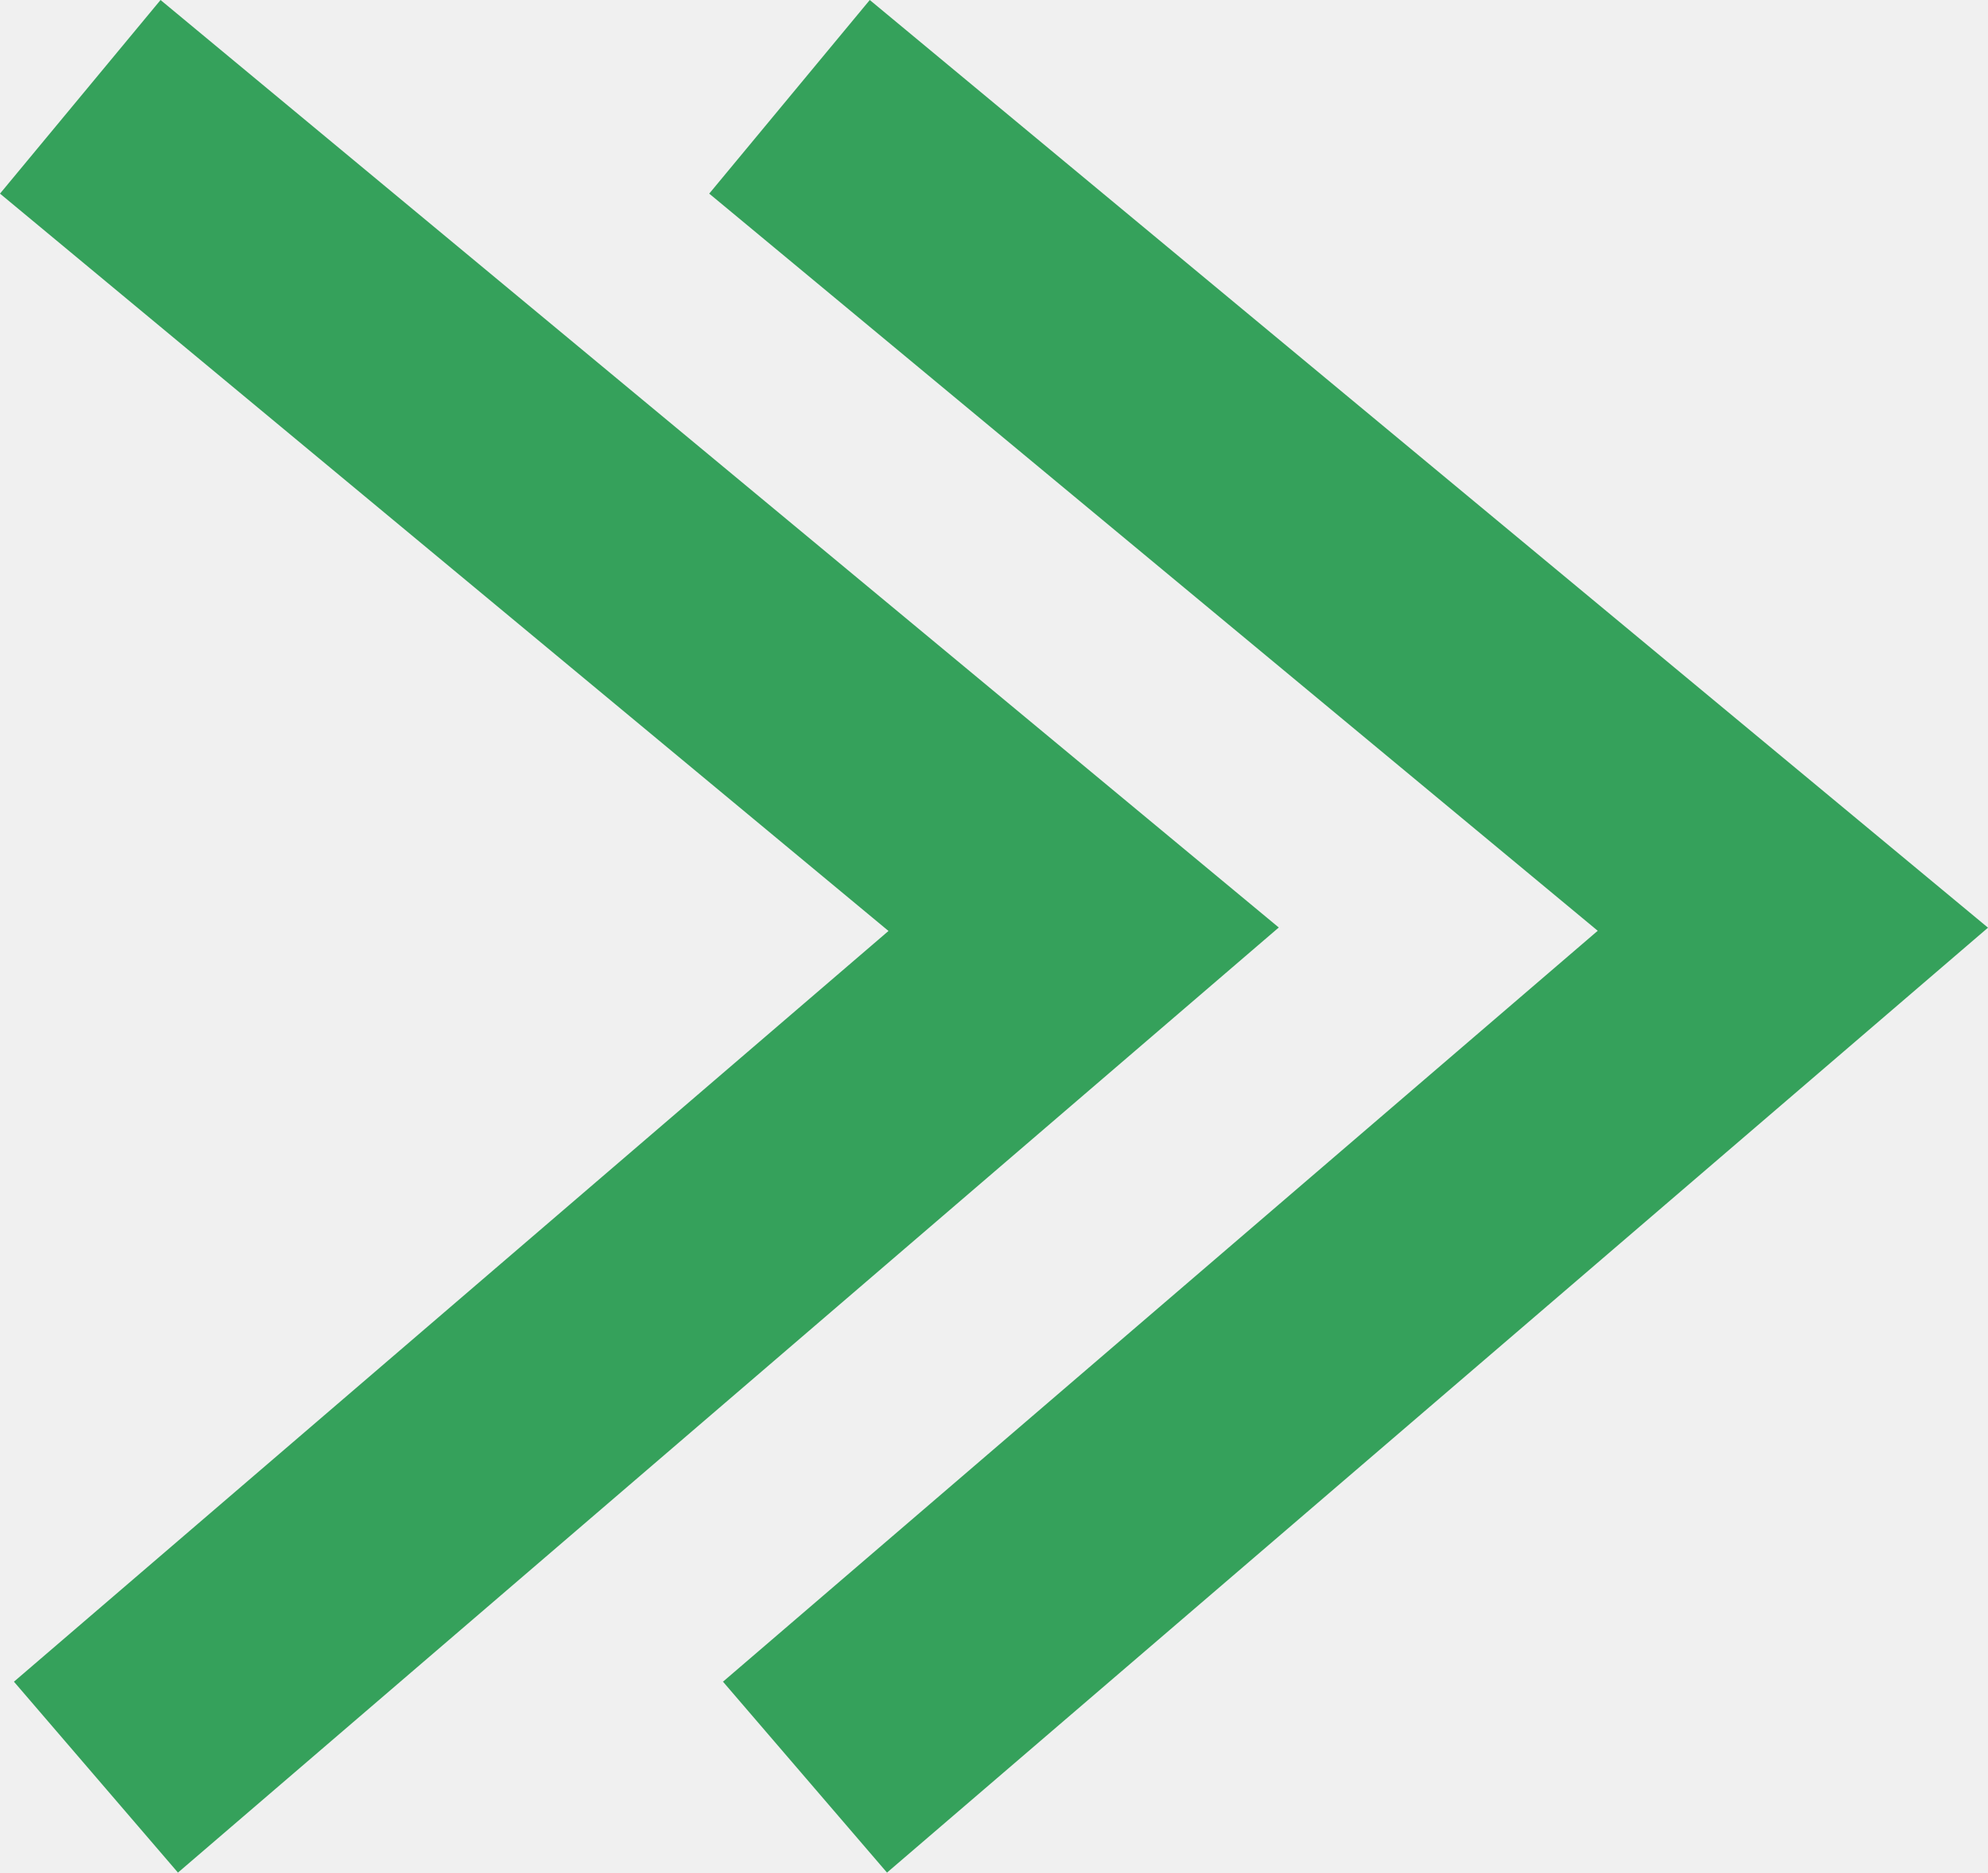
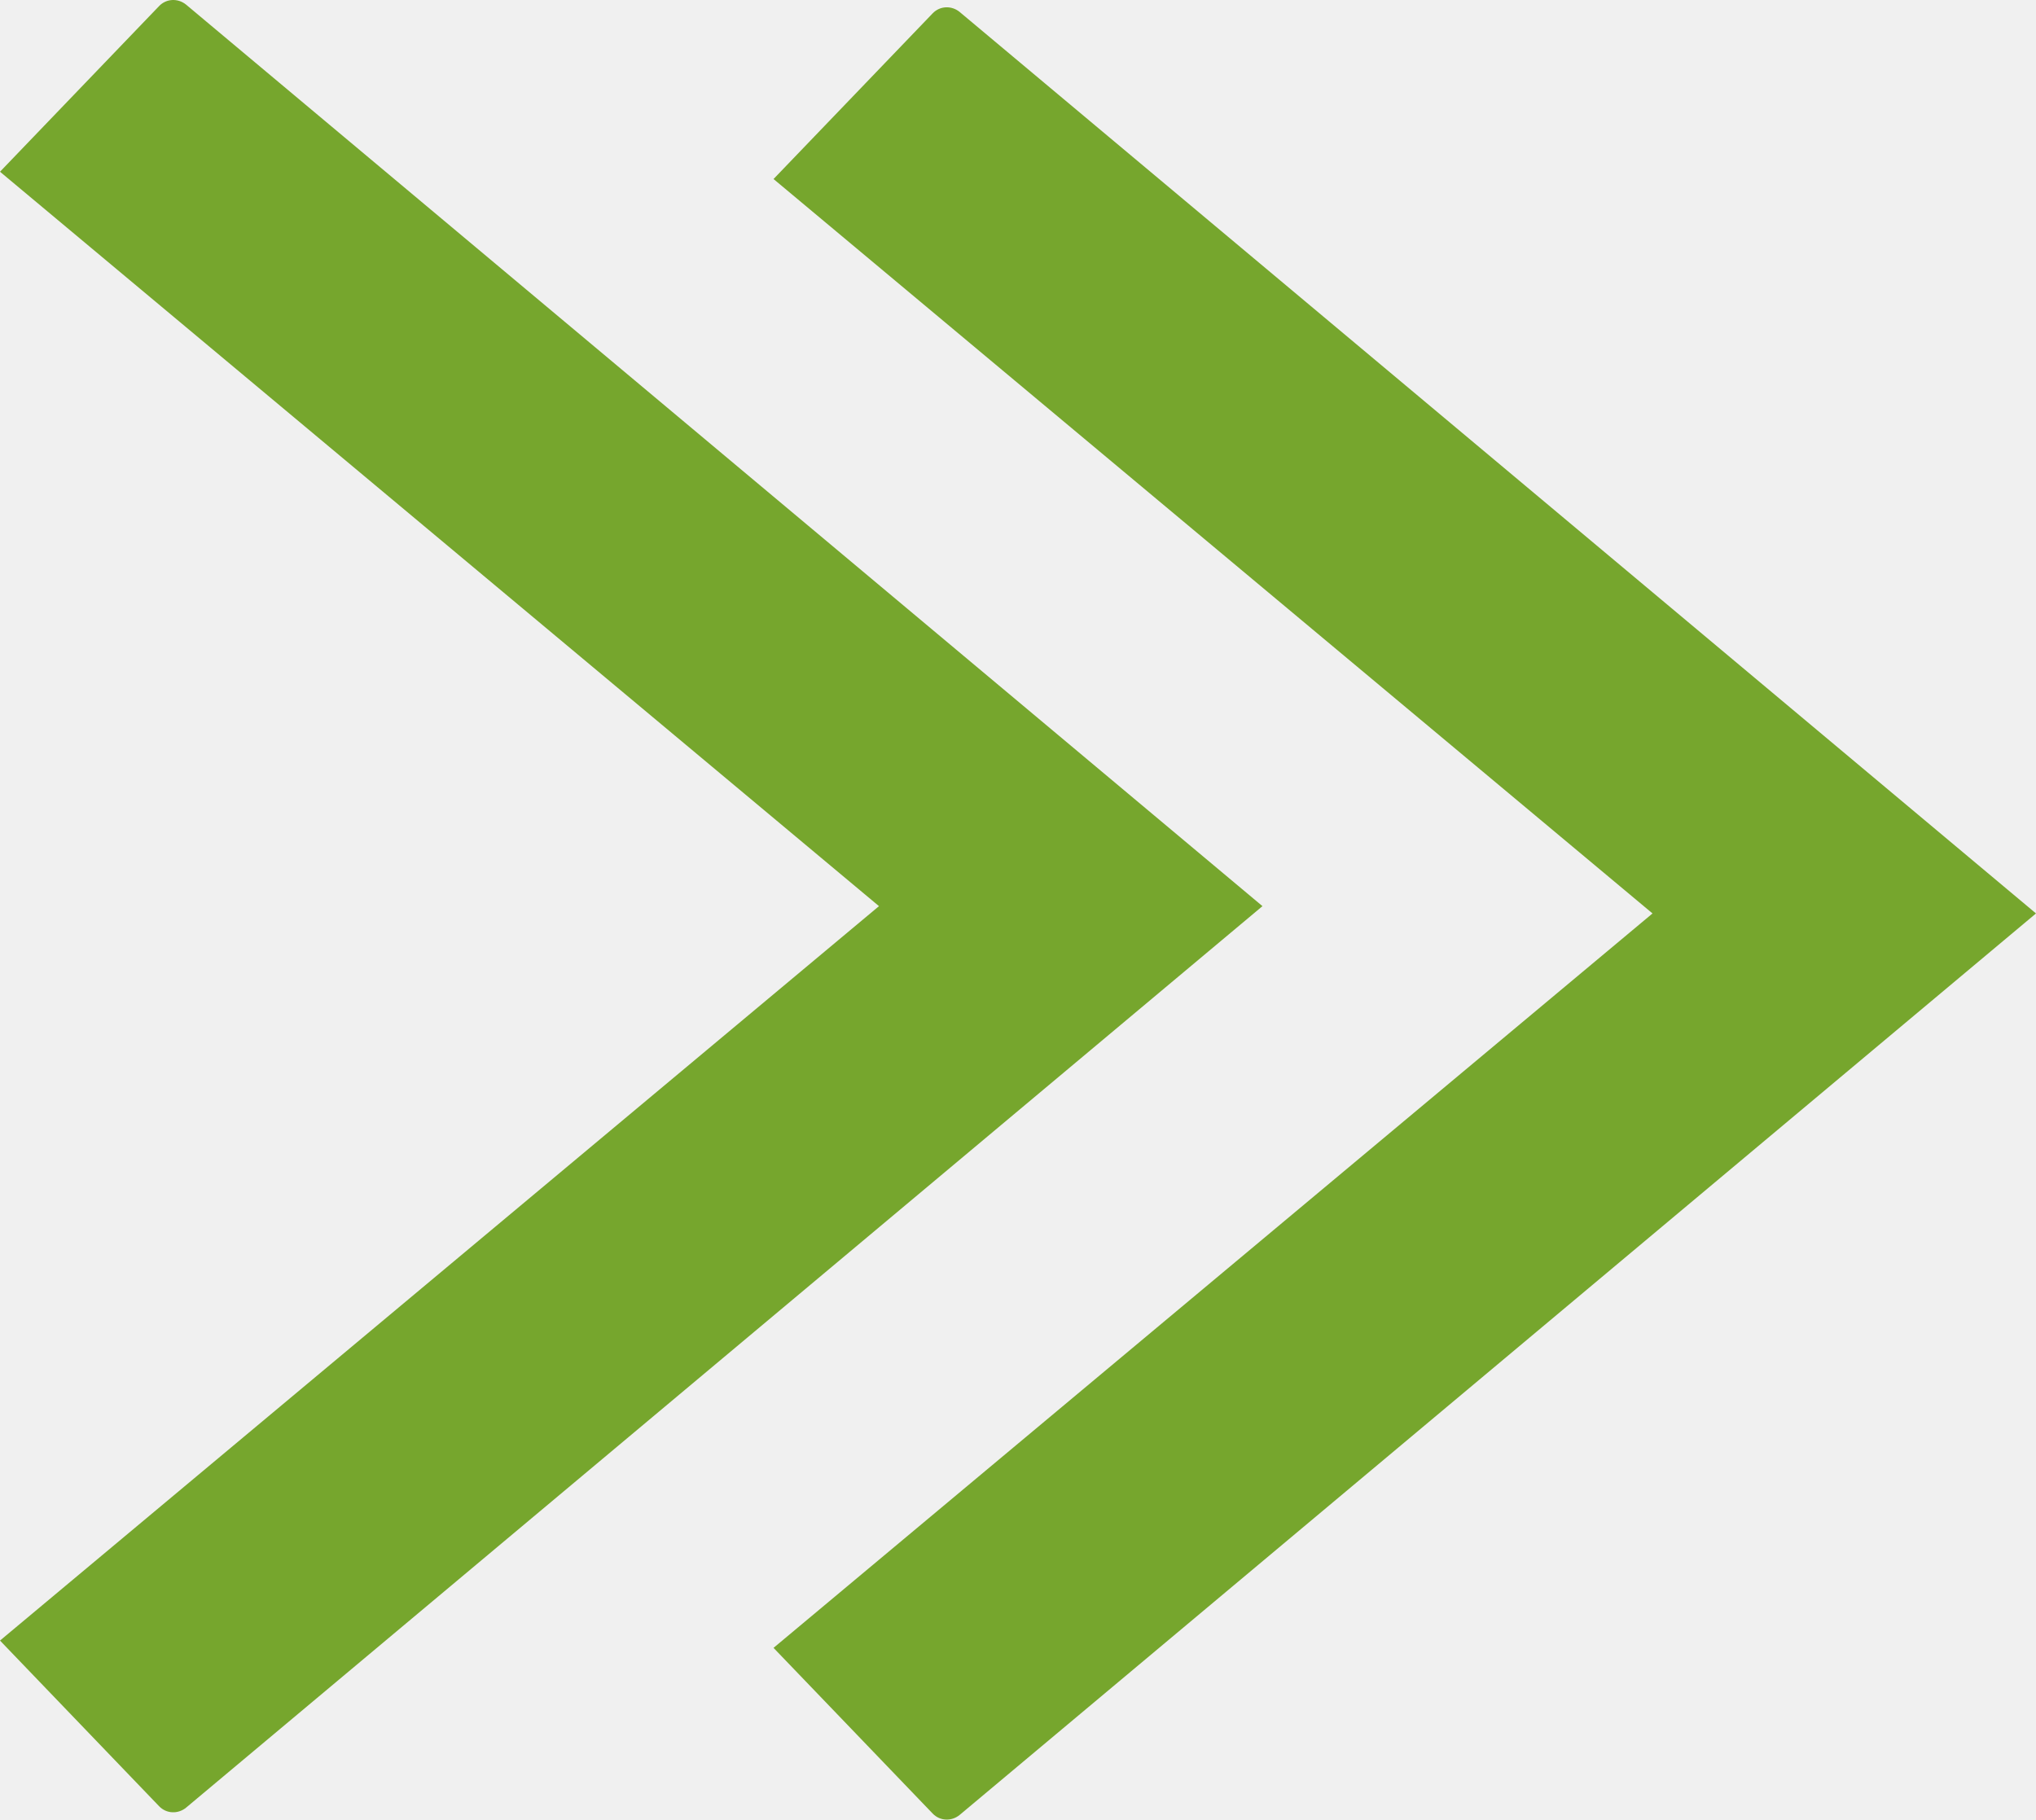
- <svg xmlns="http://www.w3.org/2000/svg" version="1.1" id="Layer_1" x="0px" y="0px" width="21.236px" height="20px" viewBox="0 0 21.236 20" style="enable-background:new 0 0 21.236 20;" xml:space="preserve">
-   <style type="text/css">
- 	.st0{fill:#FFB819;}
- 	.st1{fill:#231F20;}
- 	.st2{fill:#FFFFFF;}
- 	.st3{fill:#C11524;}
- 	.st4{fill-rule:evenodd;clip-rule:evenodd;fill:#006BB1;}
- 	.st5{fill-rule:evenodd;clip-rule:evenodd;fill:#F37121;}
- 	.st6{fill:#003887;}
- 	.st7{fill:#009DDF;}
- 	.st8{fill:url(#SVGID_1_);}
- 	.st9{fill:url(#SVGID_2_);}
- 	.st10{fill:url(#SVGID_3_);}
- 	.st11{fill:url(#SVGID_4_);}
- 	.st12{fill:url(#SVGID_5_);}
- 	.st13{fill:url(#SVGID_6_);}
- 	.st14{fill:#009BDE;}
- 	.st15{fill:#022169;}
- 	.st16{fill:#002F87;}
- 	.st17{fill:#F5921B;}
- 	.st18{fill:#0071BB;}
- 	.st19{fill:#2C9940;}
- 	.st20{fill:#226DBB;}
- 	.st21{fill:#D81928;}
- 	.st22{fill:#FF7404;}
- 	.st23{fill-rule:evenodd;clip-rule:evenodd;fill:#5269AF;}
- 	.st24{fill-rule:evenodd;clip-rule:evenodd;fill:#F9913C;}
- 	.st25{fill:#F14A43;}
- 	.st26{fill:#F46E40;}
- 	.st27{fill:#FA983C;}
- 	.st28{fill-rule:evenodd;clip-rule:evenodd;fill:#1A5EAB;}
- 	.st29{fill-rule:evenodd;clip-rule:evenodd;fill:#F8883E;}
- 	.st30{fill:#80726C;}
- 	.st31{fill:#FCFCFC;}
- 	.st32{fill:#CF4D16;}
- 	.st33{fill:#DF6210;}
- 	.st34{fill:#F14942;}
- 	.st35{fill-rule:evenodd;clip-rule:evenodd;fill:none;stroke:#FFFFFF;stroke-width:0.062;}
- 	.st36{fill:#EB8341;}
- 	.st37{fill:#35A15B;}
- 	.st38{fill:#6B787F;}
- 	.st39{fill:url(#SVGID_7_);}
- 	.st40{fill:url(#SVGID_8_);}
- 	.st41{fill:#A40B34;}
- 	.st42{fill:#7C0023;}
- 	.st43{fill:url(#SVGID_9_);}
- 	.st44{fill:#6D8DA6;}
- 	.st45{fill:#242021;}
- 	.st46{fill:#231300;}
- 	.st47{fill:#5EBB57;}
- 	.st48{fill:#B04A4A;}
- 	.st49{fill:#E05145;}
- 	.st50{fill:#CF0A2C;}
- 	.st51{fill:#002856;}
- 	.st52{fill:#007078;}
+ <svg xmlns="http://www.w3.org/2000/svg" width="157.48mm" height="140.755mm" viewBox="0 0 558 498.737" id="svg2" version="1.1">
+   <defs id="defs4" />
+   <g id="layer1" transform="translate(-81.66431,-240.6494)">
+     <path id="path3353" d="m 427.664,489.018 0,0 0,0 0,0 -295,-247.1 c -2.2,-1.8 -5.4,-1.7 -7.4,0.4 l -43.6,45.4 240.9,201.3 -240.9,201.3 43.6,45.4 c 2,2.1 5.2,2.2 7.4,0.4 l 295,-247.1 0,0 z" class="st1" style="fill:#76a62d" />
+     <path id="path3355" d="m 639.664,491.018 0,0 -295,-247.1 c -2.2,-1.8 -5.4,-1.7 -7.4,0.4 l -43.6,45.4 240.9,201.3 -240.9,201.3 43.6,45.4 c 2,2.1 5.2,2.2 7.4,0.4 l 295,-247.1 0,0 0,0 0,0 z" class="st1" style="fill:#76a62d" />
+   </g>
+   <style id="style3337" type="text/css">
+ 	.st0{fill:none;}
+ 	.st1{fill:#76A62D;}
</style>
-   <g>
-     <g>
-       <polygon class="st37" points="1.901,20 0.149,17.961 9.491,9.943 0,2.068 1.715,0 13.66,9.906   " />
-     </g>
-     <g>
-       <polygon class="st37" points="9.475,20 7.723,17.961 17.067,9.941 7.576,2.068 9.291,0 21.236,9.908   " />
-     </g>
-   </g>
</svg>
